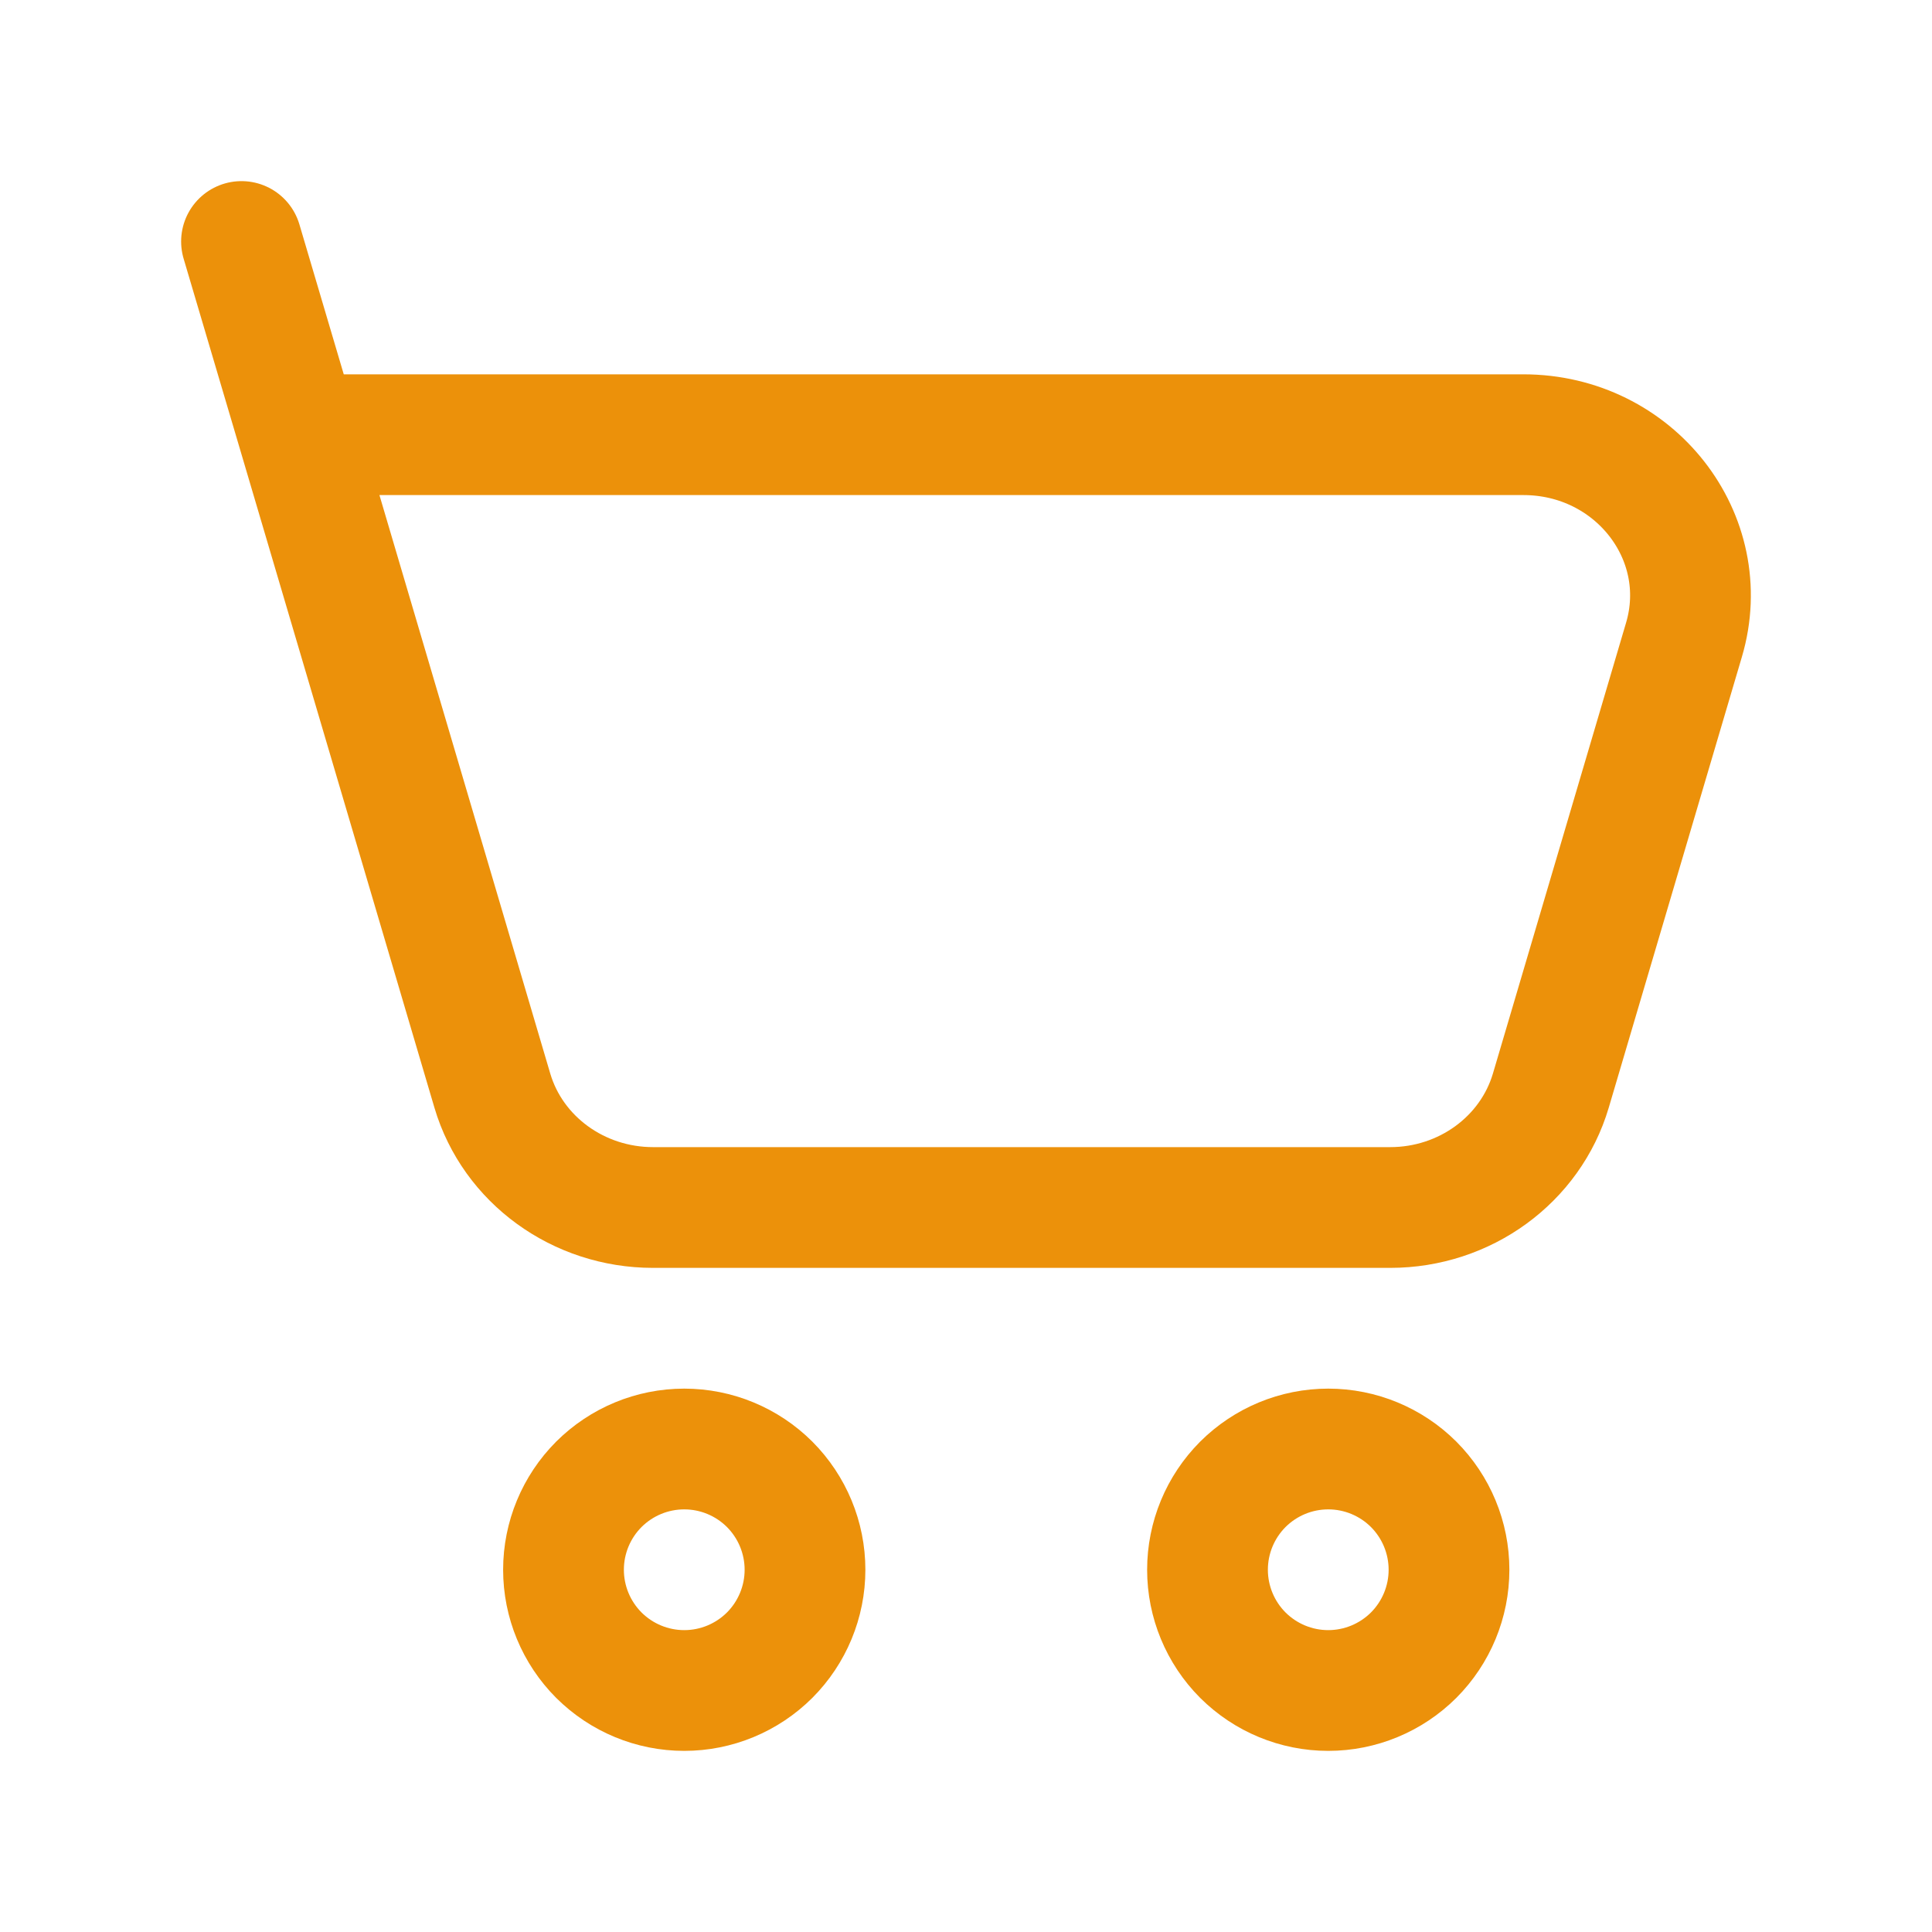
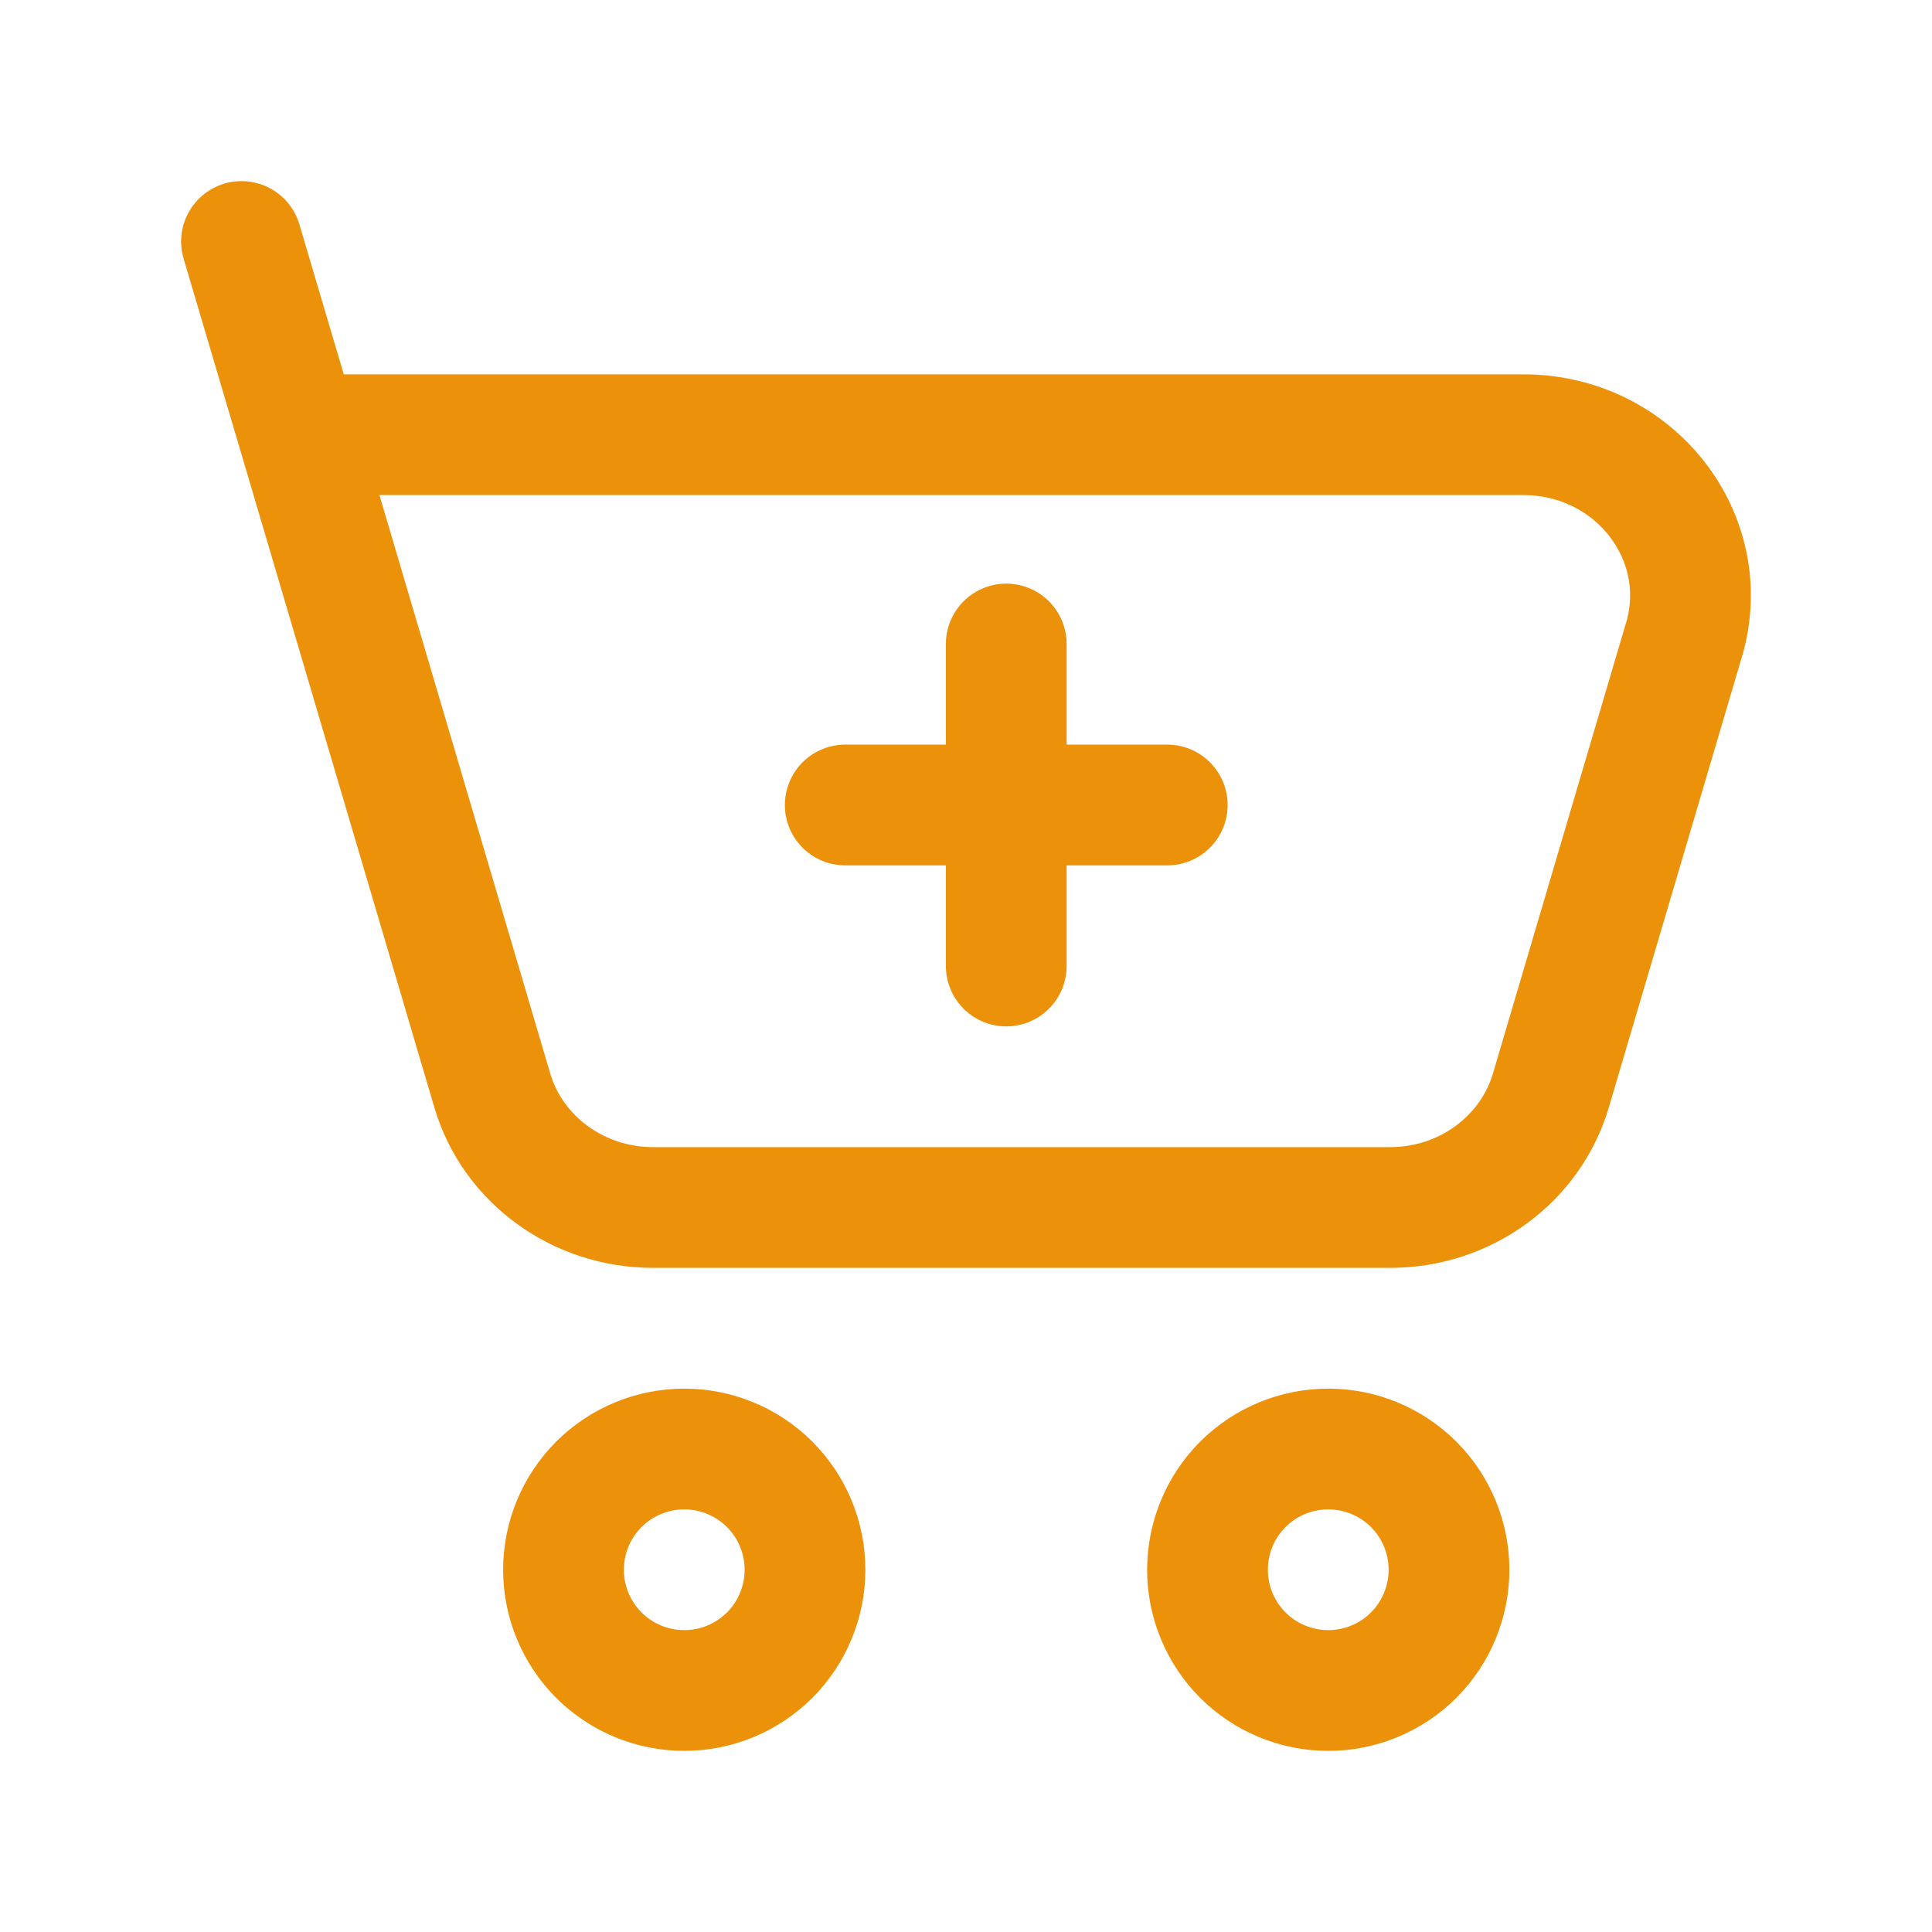
<svg xmlns="http://www.w3.org/2000/svg" preserveAspectRatio="none" overflow="visible" style="display: block;" width="24" height="24" viewBox="0 0 24 24" fill="none">
  <g id="Component 13">
    <path id="Vector" d="M3.71 5.4H18.924C20.302 5.4 21.297 6.67 20.919 7.948L19.265 13.548C19.01 14.408 18.196 15 17.27 15H8.112C7.185 15 6.37 14.407 6.116 13.548L3.71 5.4ZM3.71 5.4L3 3M16.5 21C16.898 21 17.279 20.842 17.561 20.561C17.842 20.279 18 19.898 18 19.5C18 19.102 17.842 18.721 17.561 18.439C17.279 18.158 16.898 18 16.5 18C16.102 18 15.721 18.158 15.439 18.439C15.158 18.721 15 19.102 15 19.5C15 19.898 15.158 20.279 15.439 20.561C15.721 20.842 16.102 21 16.5 21ZM8.5 21C8.898 21 9.279 20.842 9.561 20.561C9.842 20.279 10 19.898 10 19.5C10 19.102 9.842 18.721 9.561 18.439C9.279 18.158 8.898 18 8.5 18C8.102 18 7.721 18.158 7.439 18.439C7.158 18.721 7 19.102 7 19.5C7 19.898 7.158 20.279 7.439 20.561C7.721 20.842 8.102 21 8.5 21Z" stroke="#EC910A" stroke-width="1.5" stroke-linecap="round" stroke-linejoin="round" />
+     <path id="sq-plus" d="M10.50 10.00H14.50M12.50 8.00V12.00" stroke="#EC910A" stroke-width="1.5" stroke-linecap="round" stroke-linejoin="round" />
  </g>
</svg>
